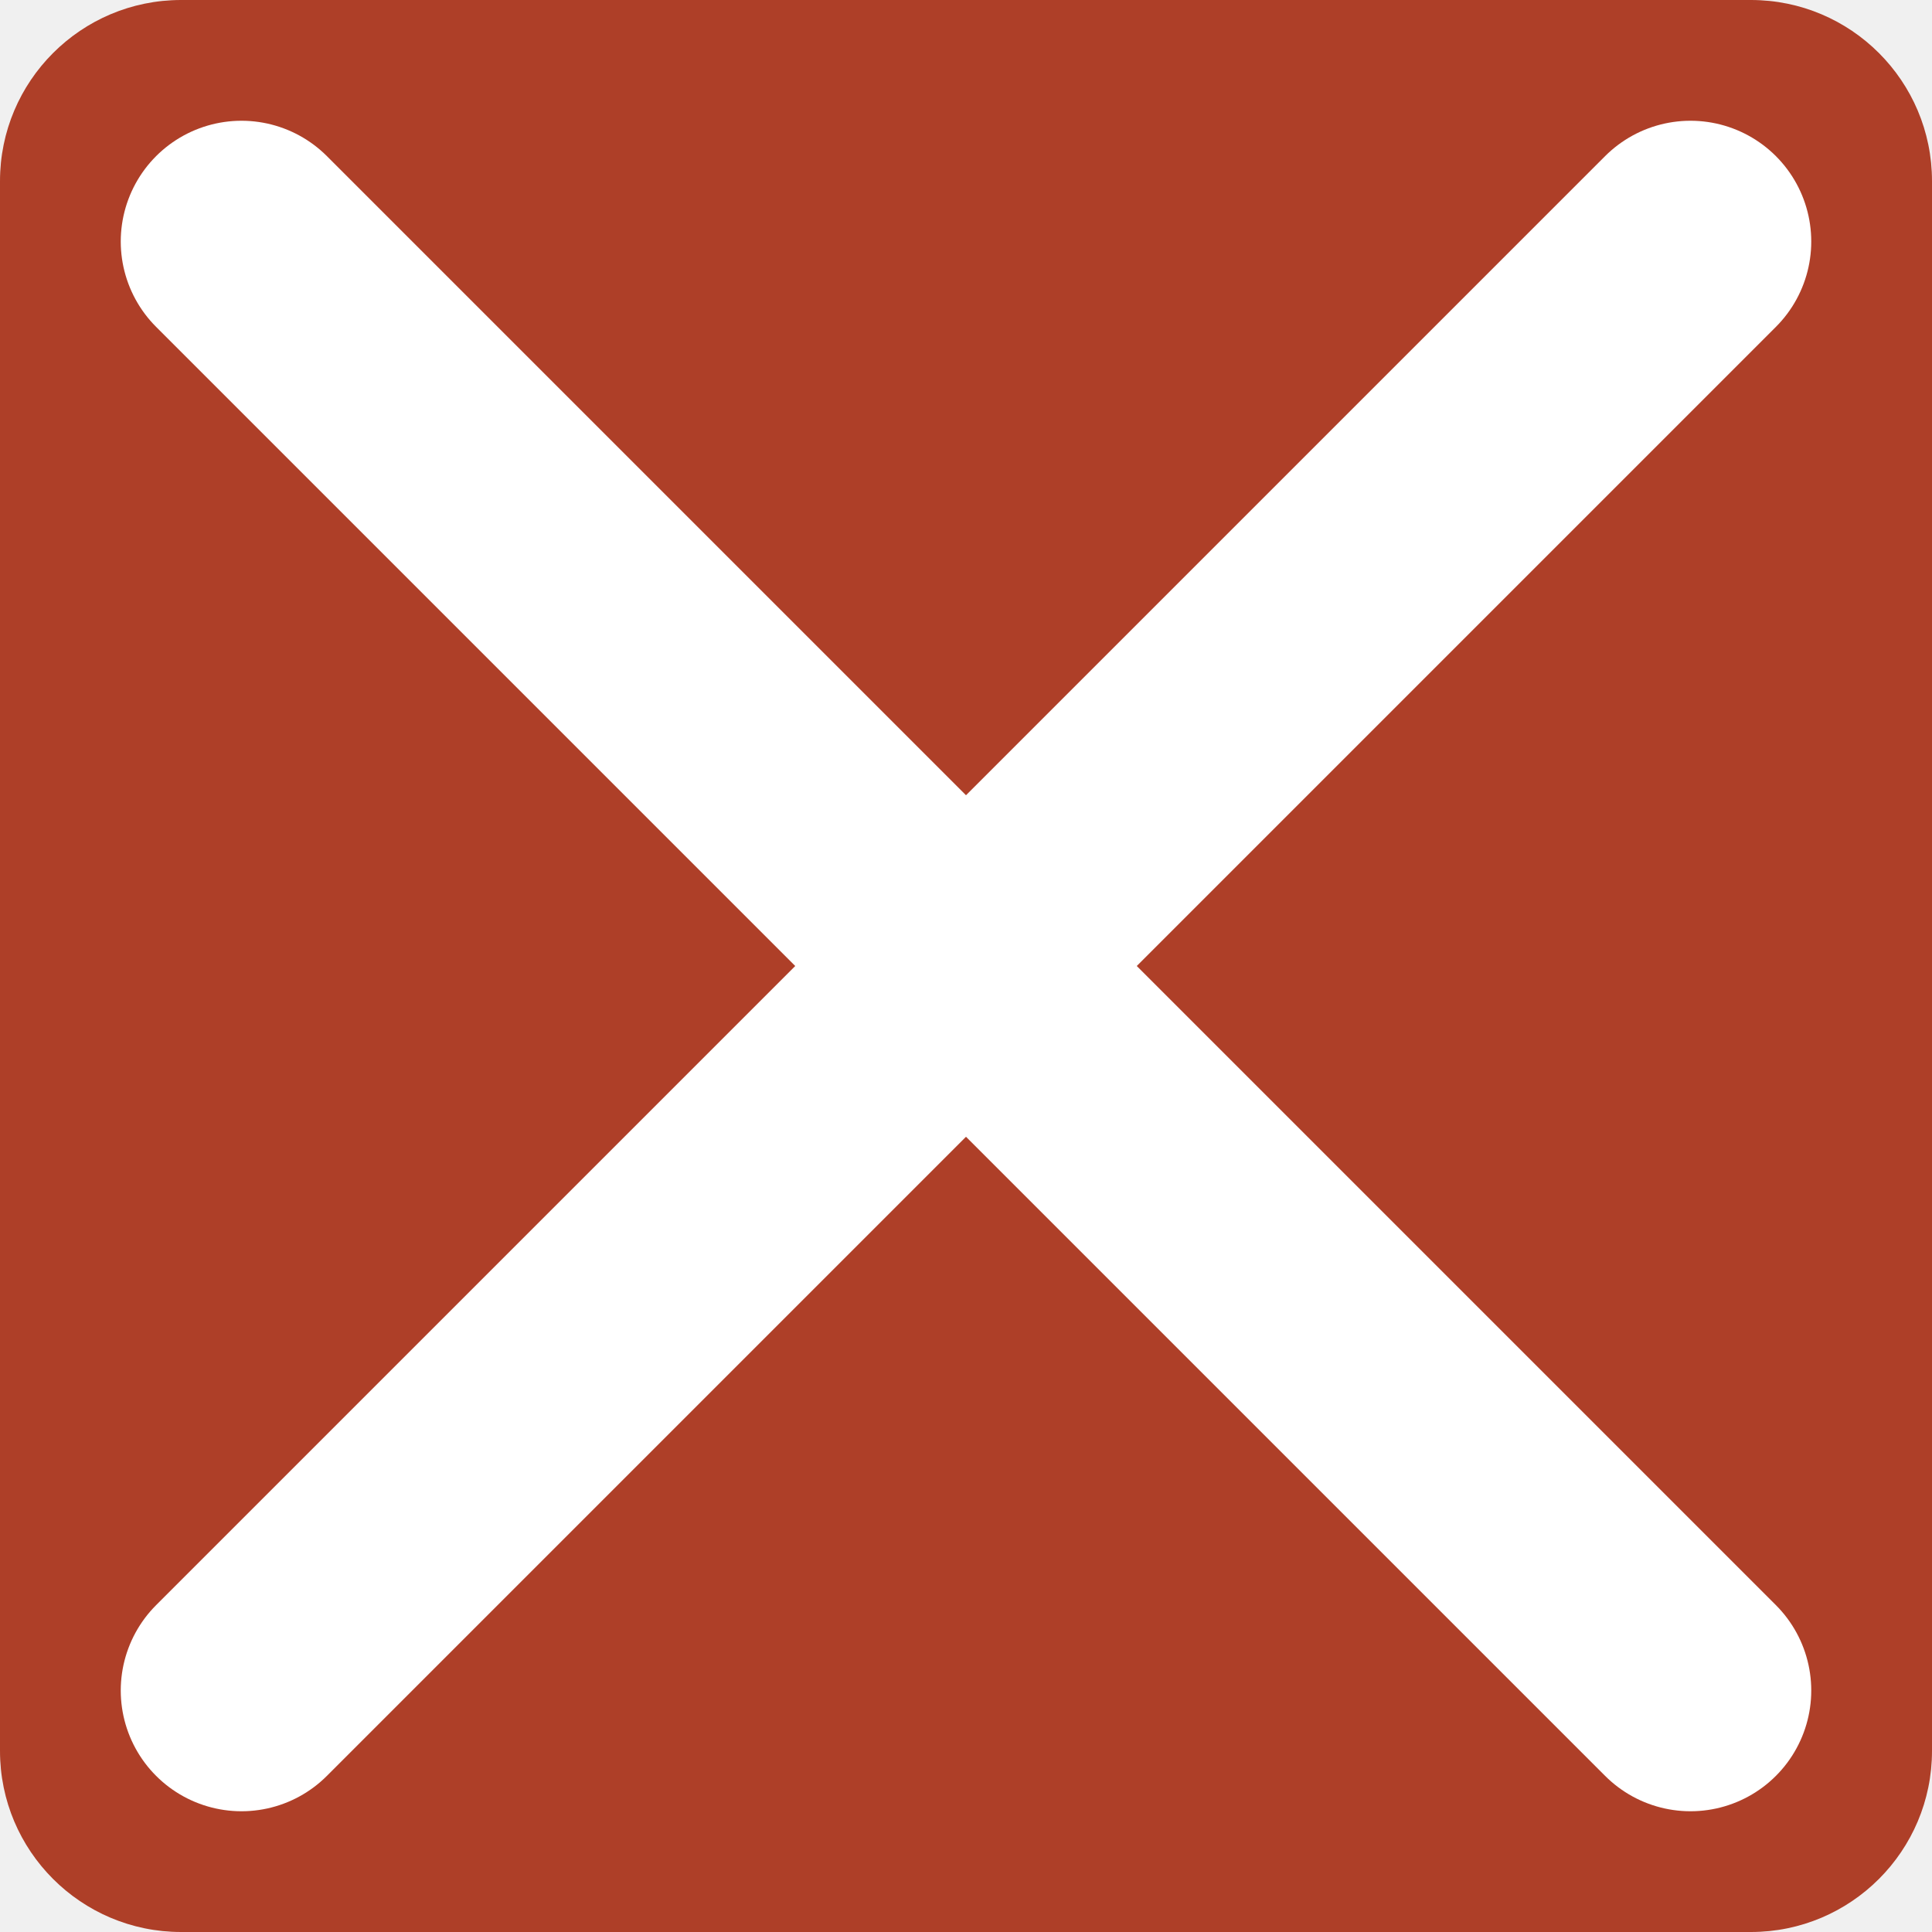
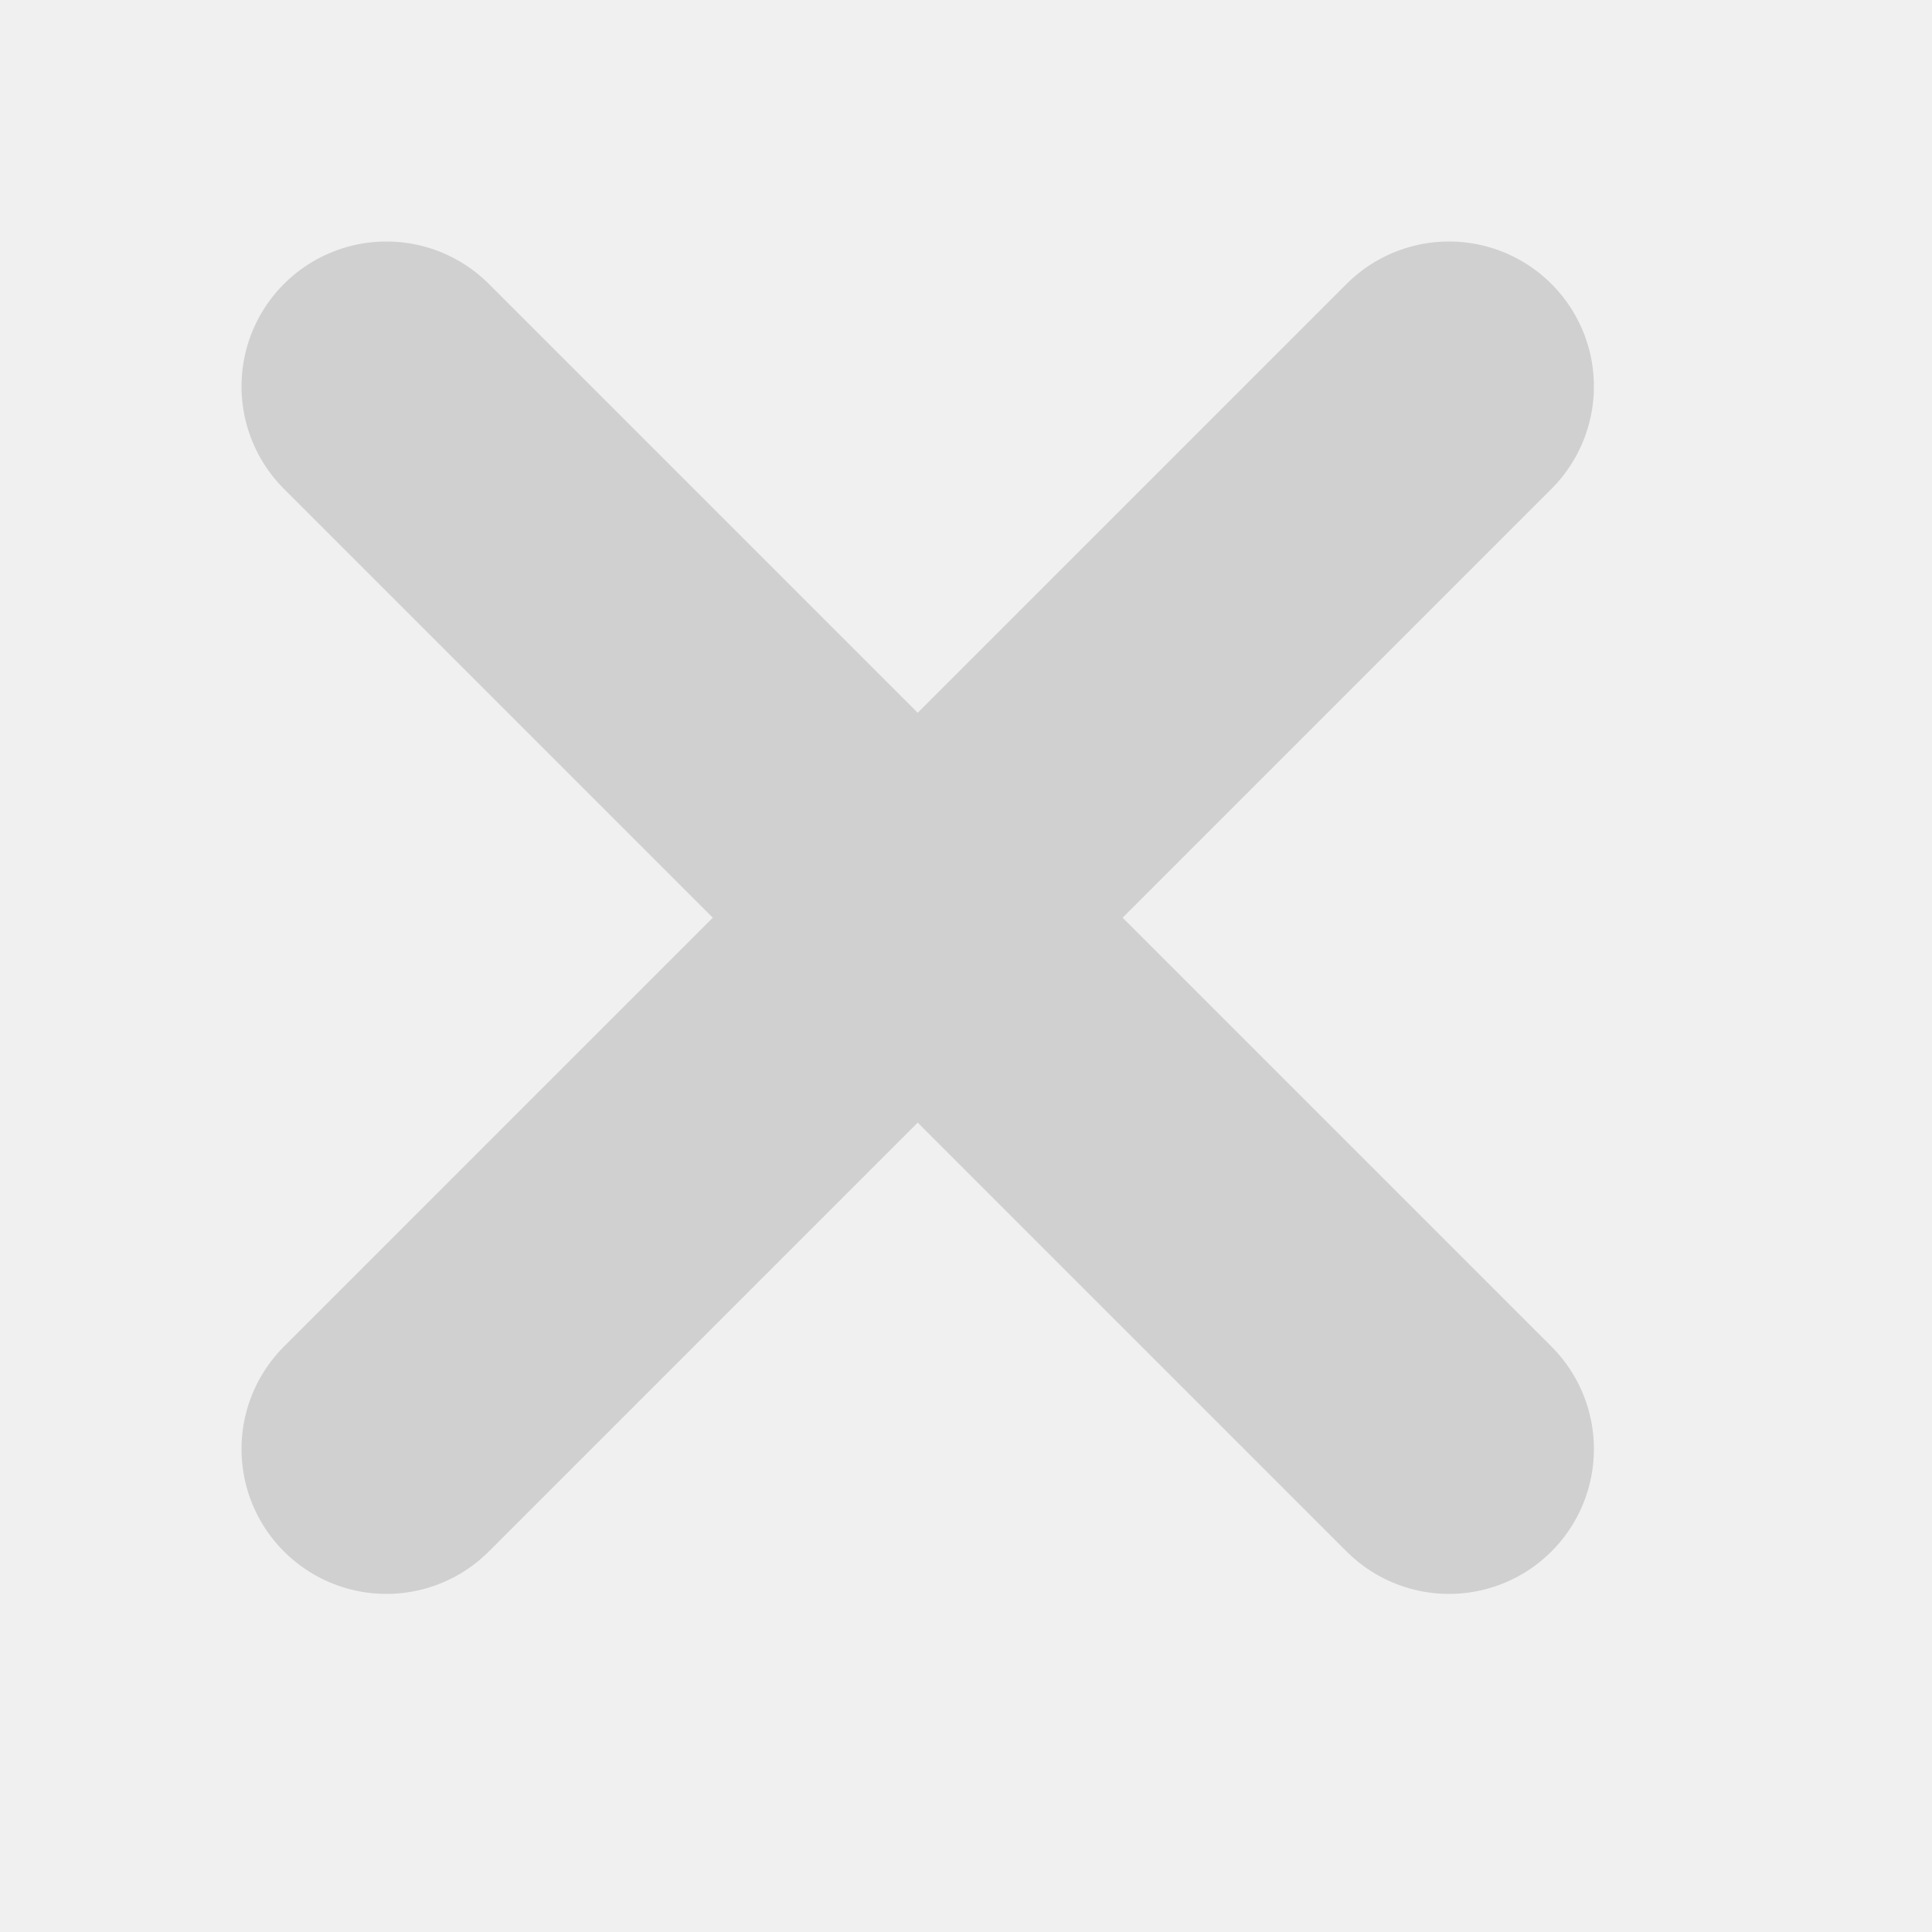
- <svg xmlns="http://www.w3.org/2000/svg">
-   <symbol id="x">
-     <rect width="16" height="16" rx="1.5" ry="1.5" style="fill:#ae3f28" />
-     <path d="m2 2 12 12M2 14 14 2" style="stroke:#fff;stroke-width:2;stroke-linecap:round" />
-   </symbol>
-   <use href="#x" />
+ <svg xmlns="http://www.w3.org/2000/svg" viewBox="0 0 20 20" width="15" height="15">
+   <line x1="4" y1="4" x2="15" y2="15" stroke="#D0D0D0" stroke-width="3" stroke-linecap="round" />
+   <line x1="15" y1="4" x2="4" y2="15" stroke="#D0D0D0" stroke-width="3" stroke-linecap="round" />
</svg>
